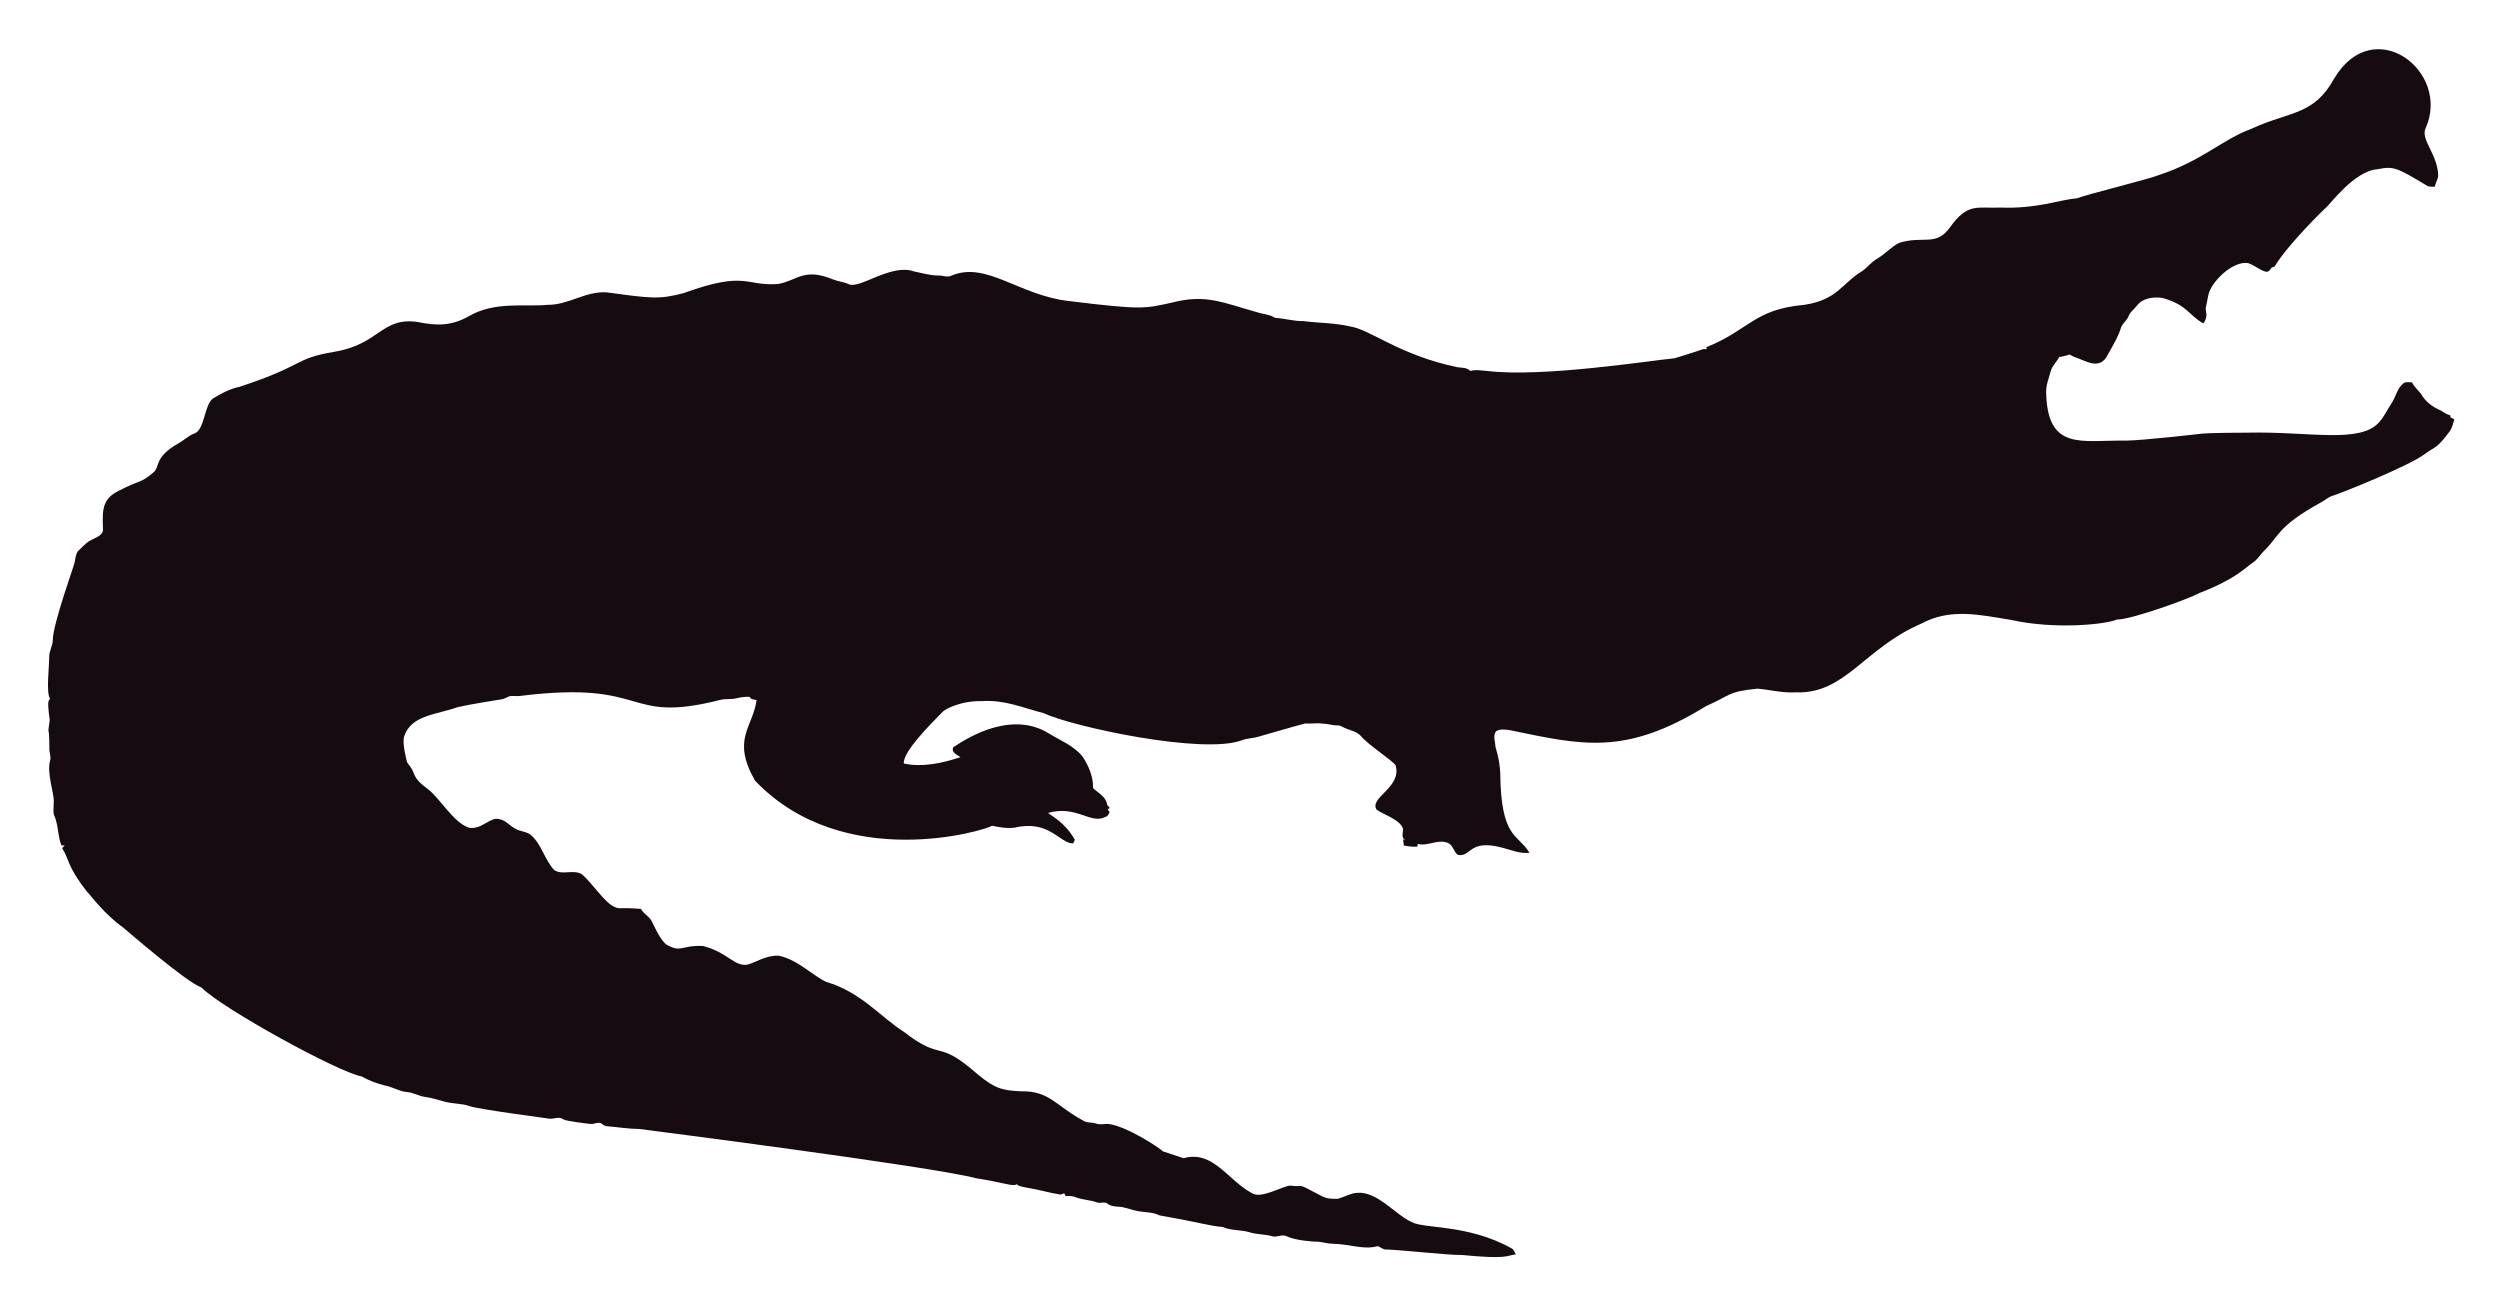
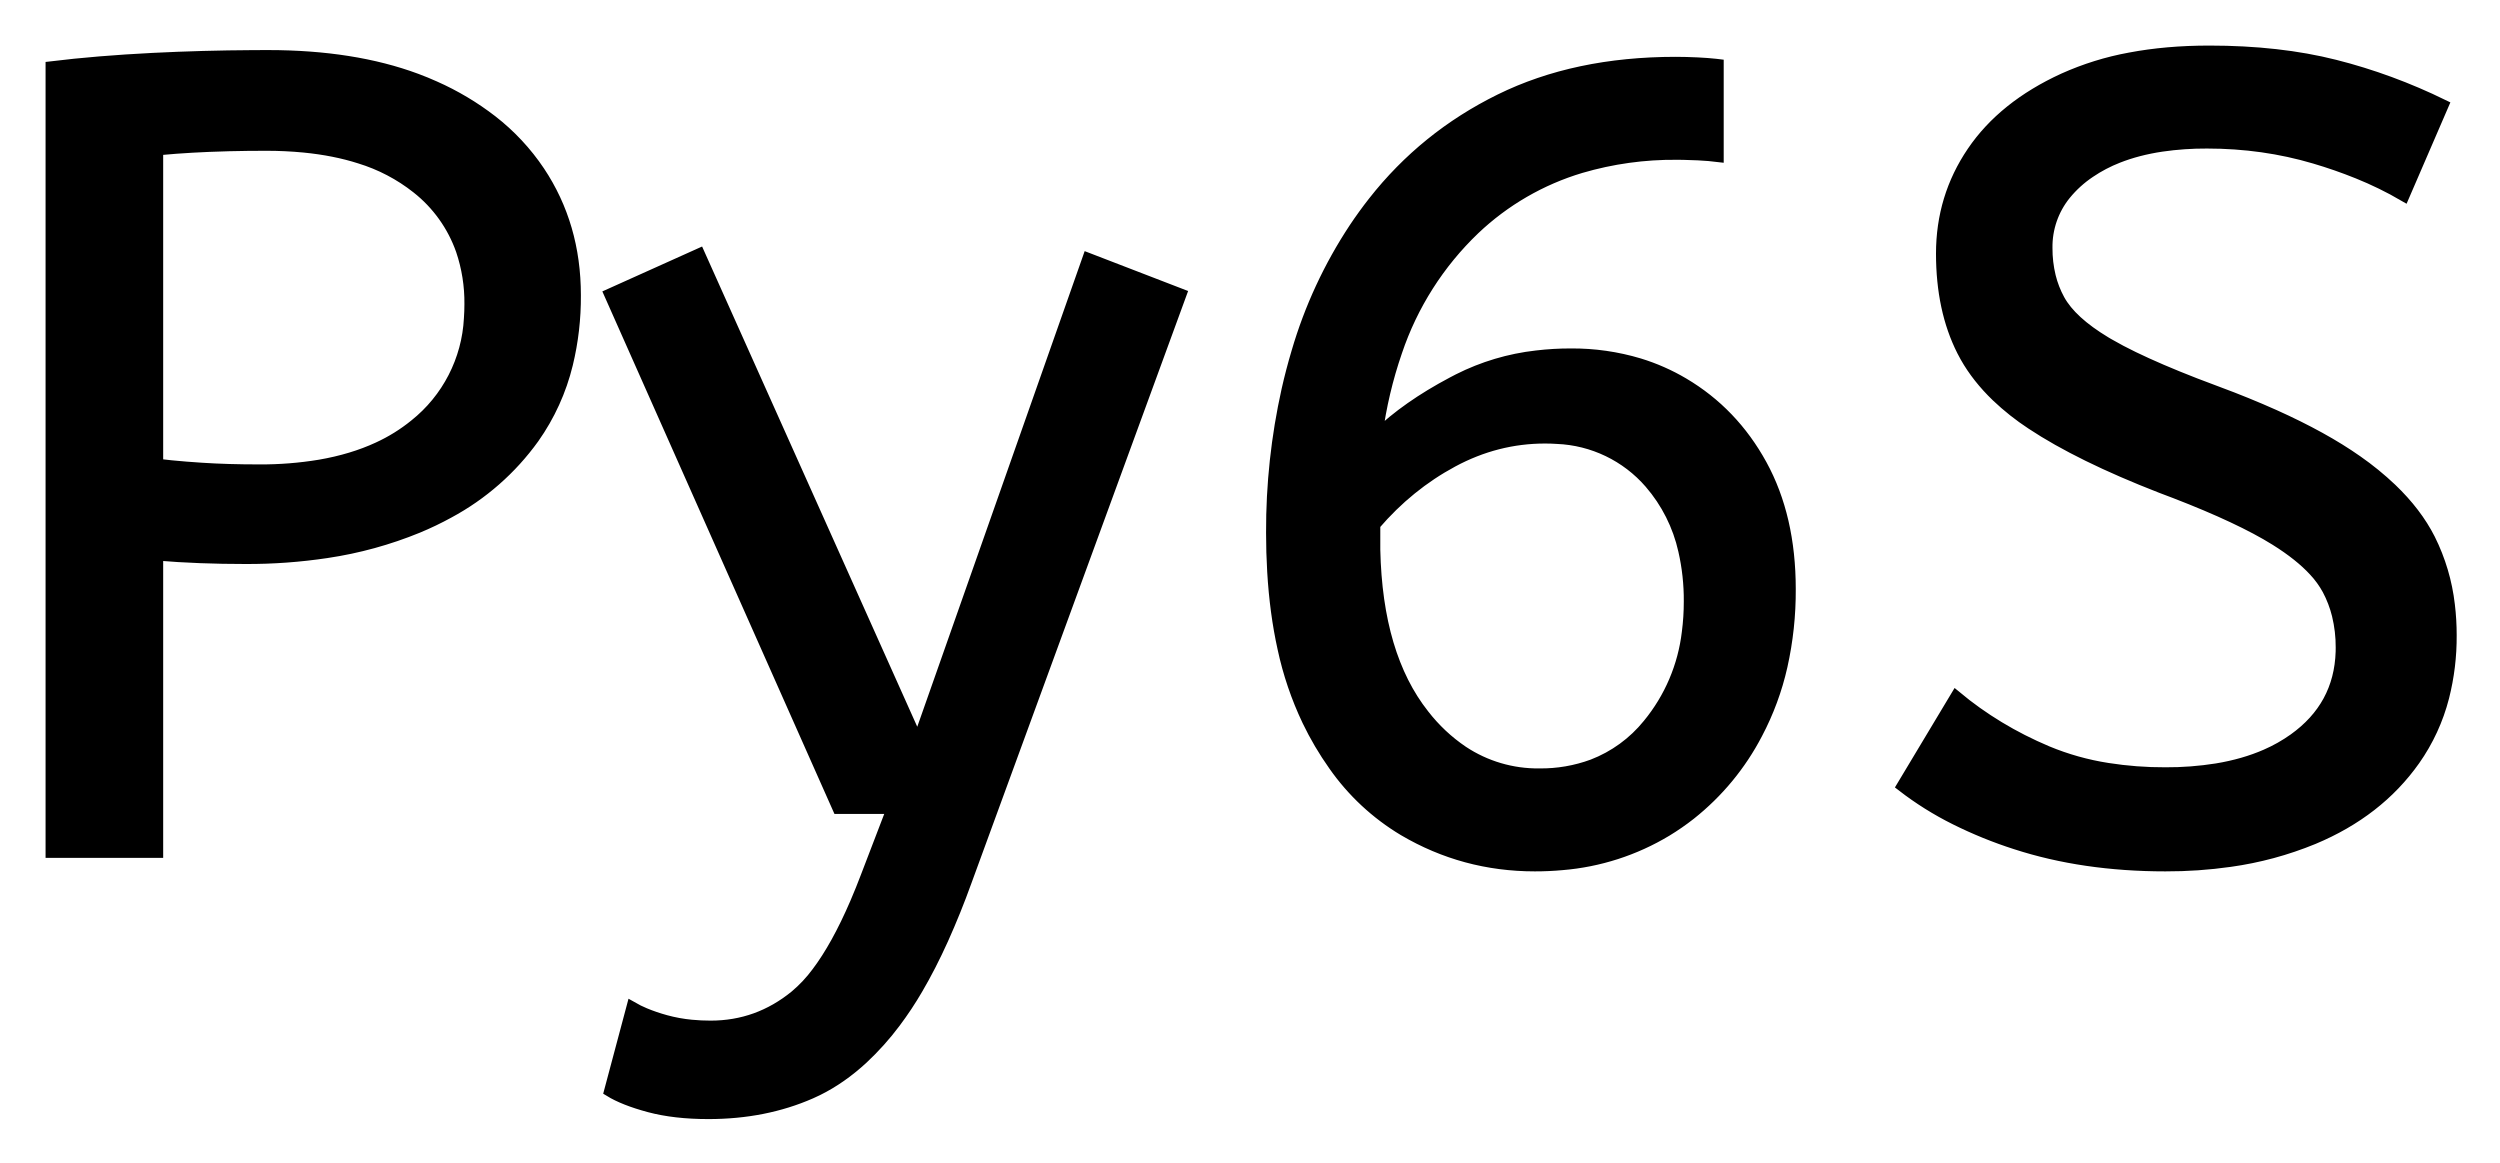
- <svg xmlns="http://www.w3.org/2000/svg" role="img" viewBox="-18.65 -23.65 2659.80 1387.30">
-   <path fill="#160B10" d="M2562.057 112.664c-5.93 12.226 13.089 27.649 13.408 51.328-.967 3.791-2.837 7.289-3.816 11.093-2.417-.267-4.923.089-7.226-.636-33.512-20.05-36.245-21.483-53.631-18.038-24.88 1.775-51.012 38.147-54.547 40.579-1 .685-40.963 39.485-54.967 62.993-1.056.331-2.086.661-3.078 1.005-1.45 2.188-3.295 5.317-6.386 4.363-6.755-1.794-12.047-7.022-18.687-9.083-14.172-2.325-33.569 14.577-40.185 28.126-2.76 5.432-2.862 11.614-4.401 17.415-2.078 5.918 3.558 9.203-2.964 18.611-15.758-8.651-16.89-19.671-43.645-27.108-9.541-1.323-21.002.025-27.146 8.345-2.9 3.956-7.454 6.64-8.994 11.487-1.705 4.223-5.788 6.857-7.569 10.978-3.219 10.775-9.274 20.417-14.705 30.186-7.484 15.043-21.458 7.113-29.639 3.893-3.549-1.501-7.378-2.404-10.482-4.745-3.613 1.31-7.378 2.124-11.131 2.799-2.9 5.19-7.62 9.362-9.184 15.252-1.972 7.442-5.139 14.807-4.771 22.656 1.426 62.435 37.744 50.23 84.657 50.985 18.427-.238 76.659-6.917 77.661-7.06 10.315-1.512 51.103-1.387 52.104-1.425 64.718-1.507 119.253 12.017 139.725-10.991 5.622-6.144 8.955-13.878 13.598-20.735 4.617-7.073 5.915-16.893 13.662-21.562 2.519-.687 5.19-.305 7.81-.242 2.481 5.406 7.582 8.854 10.609 13.891 4.503 7.467 12.047 12.632 19.921 16.041 3.269 1.794 6.144 4.389 9.999 4.936.166.852.369 1.705.598 2.57 1.259.611 2.519 1.208 3.854 1.819-1.196 4.325-2.073 8.854-4.681 12.606-14.981 20.134-15.737 16.079-26.561 24.297-16.513 12.73-90.704 42.38-97.937 44.421-4.63 1.259-8.078 4.719-12.199 6.907-47.689 26.034-44.914 36.755-61.276 51.99-3.969 4.096-6.856 9.273-11.754 12.403-6.886 4.248-16.845 16.908-56.76 32.26-10.994 6.222-73.381 28.559-87.544 28.177-12.182 5.289-66.295 10.873-113.113.394-34.047-5.52-64.247-12.539-95.05 3.905-61.045 26.219-81.054 75.205-133.67 73.195-13.739.903-27.159-2.684-40.745-3.943-32.756 3.396-26.951 6.432-54.687 18.547-86.536 53.421-132.198 41.426-208.888 25.607-4.859-.636-10.304-1.616-14.68 1.259-3.511 4.999-.687 11.232-.509 16.804 2.76 8.879 4.605 18.076 5.037 27.388.678 70.703 18.876 64.615 31.064 85.038-10.38 1.31-20.137-3.346-30.008-5.724-35.054-8.942-31.959 10.974-46.367 7.887-4.376-3.651-5.076-10.864-10.94-12.886-10.482-3.893-20.875 4.033-31.37 1.285-.165.725-.483 2.163-.649 2.875-4.834.432-9.592-.331-14.311-1.196-.153-2.201-.407-4.401-.751-6.551.7.127 2.112.382 2.824.509-5.368-1.387-2.926-7.48-2.862-11.411-2.581-10.171-21.93-15.743-28.266-20.735-7.896-13.101 27.192-23.356 20.29-47.143-4.808-6.385-29.888-22.164-37.17-31.395-4.783-5.063-12.047-5.813-18.013-8.815-1.972-.827-3.791-2.315-6.017-2.239-5.597.191-10.965-1.781-16.537-1.908-6.208-.878-12.441.318-18.661-.076-6.376 1.51-49.471 13.993-49.471 13.993-5.775 1.781-11.97 1.603-17.631 3.791-41.153 15.671-180.401-14.399-211.051-28.838-22.477-5.819-41.27-14.396-65.945-12.772-23.033-.496-39.521 9.215-41.101 11.08-14.156 14.382-42.805 43.009-41.597 55.297 9.881 2.049 27.067 4.244 60.297-6.755-3.6-2.633-10.164-4.859-7.683-10.52 30.91-20.96 69.478-34.528 101.385-14.896 12.454 7.683 26.879 13.128 36.241 24.907 6.449 9.897 11.461 21.384 11.08 33.43 5.483 5.19 14.184 9.464 14.96 17.771.954 1.132 1.883 2.239 2.9 3.371-.56.344-1.679 1.03-2.251 1.361.674 1.081 1.336 2.15 2.022 3.244-1.157 2.112-2.252 4.643-4.923 5.037-15.167 7.923-30.412-12.885-60.589-4.414 4.515 3.914 17.957 10.035 28.495 28.596-.623 1.285-1.221 2.582-1.781 3.893-14.581-.066-25.26-25.439-62.103-16.83-8.065 1.081-16.27-.28-24.119-2.048-5.689 4.616-157.704 51.097-252.241-47.919-25.462-44.516-2.105-56.742 1.616-85.776-2.646-.598-6.259-.445-7.429-3.447-4.834-.216-9.63.547-14.311 1.666-5.343 1.336-10.927.254-16.283 1.527-104.921 26.598-73.475-21.586-213.976-4.058-3.638.483-7.327-.471-10.927.267-2.722 1.043-5.203 2.786-8.129 3.244-1.005.139-35.568 5.632-46.749 8.332-23.248 8.245-49.669 8.494-57.027 31.013-2.544 7.127 2.495 25.23 2.659 26.23.509 2.748 2.964 4.529 4.274 6.907 5.125 7.002 1.576 10.814 17.186 22.287 13.483 9.569 27.903 36.42 44.764 41.877 13.652 2.389 22.508-11.842 32.107-9.146 7.022 1.107 11.334 7.276 17.415 10.317 5.356 3.193 12.365 2.633 17.033 7.162 11.029 10.189 14.018 26.078 24.284 36.878 8.765 5.47 19.972-.979 28.965 4.071 11.309 9.233 25.045 31.634 35.809 35.287 4.836 2.294 4.589-.02 27.477 1.832 2.226 4.796 7.327 7.085 10.253 11.347 2.611 3.387 8.633 20.294 16.715 26.574 16.075 9.185 15.426.491 38.875 1.488 26.056 6.667 32.977 21.713 46.774 19.997 8.688-1.942 19.833-10.206 33.646-9.68 20.419 4.043 37.013 21.857 50.896 27.986 36.199 10.4 58.502 37.92 82.062 52.817 43.011 33.213 34.403 6.396 79.034 45.566 18.208 15.125 26.246 17.04 45.986 17.936 30.318-.751 37.93 16.193 65.525 30.81 4.134 3.155 9.541 1.844 14.196 3.498 4.147 1.463 8.51.394 12.772.369 18.974 1.87 55.059 25.539 58.465 29.232 7.353 2.353 14.667 4.91 22.02 7.276 31.527-8.837 46.862 23.524 72.916 37.323 9.817 6.052 31.604-7.299 40.338-8.179 17.829 2.357 3.781-4.531 33.392 11.016 5.241 3.066 11.589 3.218 17.504 3.028 6.869-1.921 13.204-5.852 20.48-6.348 21.245-1.942 41.314 23.767 57.816 30.975 12.756 7.578 60.29 2.089 106.638 28.189 2.366 1.298 3.155 4.007 4.3 6.284-10.435 1.423-8.676 5.392-56.964.7-16.115.199-61.486-5.252-82.52-5.953-2.824-.572-4.91-3.04-7.772-3.397-15.269 4.072-27.792-2.198-48.492-2.671-5.546-.102-10.825-2.201-16.359-2.162-2.762-.015-21.848-1.008-32.323-6.004-4.758-1.972-9.668 1.654-14.476.293-7.747-2.315-16.003-1.781-23.737-4.121-9.541-3.104-20.277-1.692-29.41-5.865-12.12-.691-23.98-4.714-66.899-12.25-6.984-3.625-14.985-3.091-22.516-4.49-7.416-1.145-14.324-4.643-21.892-4.821-3.727-.204-7.632-.649-10.698-2.939-3.206-2.951-7.645-.127-11.334-1.539-7.531-2.798-15.774-2.646-23.203-5.712-3.282-1.298-6.844-1.17-10.278-1.081-.394-.763-1.183-2.264-1.577-3.015-1.285.636-2.608 1.119-3.982 1.45-12.263-1.87-24.131-5.674-36.394-7.467-3.46-.903-7.404-1.005-10.113-3.6-3.831 2.97-12.398-1.54-43.747-6.411-46.335-12.483-357.594-52.295-357.594-52.295-11.716-.14-23.317-2.023-34.982-3.015-2.442-.127-4.211-1.844-6.068-3.18-3.753-1.387-7.467 1.336-11.271.789-2.02-.195-26.027-2.946-28.838-4.923-4.592-3.587-10.278.216-15.367-.738-2.203-.387-74.203-9.818-84.135-13.242-8.243-2.989-17.224-2.379-25.658-4.529-7.162-1.895-14.209-4.274-21.574-5.254-6.92-.878-13.001-4.923-20.035-5.266-8.319-.878-15.443-5.826-23.648-7.073-8.256-2.252-16.448-5.037-23.775-9.49-23.552-3.584-149.518-72.739-170.649-94.63-16.013-5.37-81.914-62.745-82.914-63.439-21.039-15.096-34.147-33.758-38.964-38.595-21.778-27.726-18.854-34.892-26.396-46.215.916-1.018 1.832-2.01 2.748-3.015-1.145.038-2.29.076-3.435.14-3.651-8.676-3.18-18.28-6.042-27.172-2.062-7.913-2.975-1.701-2.175-19.526.634-7.664-7.675-30.697-3.931-43.518 1.348-4.16-.814-8.281-.751-12.454.068-28.882-2.418-11.02.394-30.657-3.041-22.85-1.09-20.042.305-22.719-4.294-7.378-.844-32.606-.89-44.586-.025-6.246 3.714-11.741 3.867-17.962 0-16.859 22.775-79.378 23.076-82.113 1.056-4.198 1.043-9.032 3.778-12.568 4.338-3.74 7.874-8.485 13.052-11.169 4.745-2.913 11.411-4.172 13.471-10.088.043-16.362-3.503-32.575 15.532-42.157 25.219-13.344 23.115-7.424 38.34-20.379 6.931-5.754.059-15.764 26.434-30.772 5.915-3.129 10.622-8.281 17.046-10.507 11.015-3.661 10.497-31.892 20.099-37.437 8.612-5.33 17.796-10.113 27.795-12.148 71.433-23.584 56.818-29.805 100.939-37.31 48.019-7.907 49.805-36.895 88.244-31.777 19.858 4.163 35.994 4.605 54.61-5.953 27.665-16.35 60.97-9.859 83.919-12.212 22.172.42 41.279-15.29 63.693-13.191 46.138 6.272 54.878 7.691 80.993.738 67.442-24.31 65.094-7.128 100.634-9.706 20.946-3.875 27.233-17.596 58.388-4.91 5.368 2.188 11.283 2.595 16.575 5.025 11.553 5.818 45.215-22.204 69.43-13.535 8.676 1.717 17.262 4.401 26.205 4.401 4.49-.216 9.083 2.252 13.446.293 37.015-16.156 72.304 20.872 125.096 26.815 80.305 9.923 81.3 7.845 110.289 1.603 36.266-9.336 54.189.413 92.111 10.902 5.775 1.717 12.11 1.984 17.237 5.47 10.075.458 19.844 3.638 29.983 3.396 16.588 2.163 33.506 1.819 49.853 5.686 21.982 3.418 52.115 30.498 114.347 43.441 4.681.572 9.999.28 13.586 3.956 5.864-1.844 12.047-.267 18.038-.025 59.148 7.176 174.934-11.359 199.106-13.471 9.82-3.218 19.819-5.966 29.576-9.452 1.488-.674 3.155-.356 4.758-.229-.115-.522-.356-1.577-.483-2.099 45.944-18.548 50.589-40.213 103.827-45.057 35.891-5.17 40.645-23.282 61.836-35.809 5.712-3.969 9.897-9.808 16.028-13.281 8.408-4.872 14.82-12.555 23.559-16.931 25.605-7.944 38.867 4.305 53.847-16.257 19.089-26.933 29.276-20.168 53.605-21.256 38.819 1.522 63.061-8.345 81.948-9.935 11.484-4.495 77.877-20.69 87.061-24.742 45.297-14.857 67.746-37.884 97.505-48.848 42.187-19.404 67.008-14.225 88.74-53.694 41.891-70.568 124.443-7.946 97.366 52.7z" />
+ <svg xmlns="http://www.w3.org/2000/svg" role="img" viewBox="-4.52 -4.52 222.04 103.29">
+   <path d="M164.4 65.3l4.8-8q3.6 3 8.1 4.9a23.348 23.348 0 0 0 5.37 1.51 32.118 32.118 0 0 0 5.13.39 27.981 27.981 0 0 0 4.547-.346q2.423-.4 4.384-1.26A13.701 13.701 0 0 0 199.2 61.1q4.048-2.891 4.195-7.734A12.116 12.116 0 0 0 203.4 53a11.94 11.94 0 0 0-.337-2.893 9.816 9.816 0 0 0-.863-2.257 8.097 8.097 0 0 0-1.2-1.656q-1.27-1.381-3.416-2.723a25.81 25.81 0 0 0-.034-.021q-3.116-1.942-8.885-4.17a118.584 118.584 0 0 0-1.265-.48q-7.2-2.8-11.5-5.65a21.931 21.931 0 0 1-3.089-2.447q-1.717-1.65-2.773-3.515a13.303 13.303 0 0 1-.288-.538Q167.9 23 167.9 18t2.75-9.05q2.75-4.05 8.1-6.5a25.558 25.558 0 0 1 5.9-1.835Q187.893 0 191.7 0q6.2 0 11.15 1.25t9.65 3.55l-3.5 8.1a31.496 31.496 0 0 0-4.126-2.019 41.686 41.686 0 0 0-3.824-1.331Q196.5 8.2 191.5 8.2a27.187 27.187 0 0 0-4.03.28q-2.132.32-3.87 1.007a12.616 12.616 0 0 0-2.5 1.313 9.902 9.902 0 0 0-2.163 1.965A7.359 7.359 0 0 0 177.3 17.5a10.464 10.464 0 0 0 .292 2.522 8.562 8.562 0 0 0 .808 2.078q1.056 1.919 4.091 3.747a23.503 23.503 0 0 0 .259.153 33.003 33.003 0 0 0 2.216 1.172q2.269 1.103 5.48 2.351a130.016 130.016 0 0 0 2.054.777 81.228 81.228 0 0 1 4.978 2.029q4.386 1.971 7.372 4.071a26.044 26.044 0 0 1 3.04 2.478q2.223 2.128 3.41 4.472a17.579 17.579 0 0 1 1.741 5.863 22.155 22.155 0 0 1 .159 2.687 21.71 21.71 0 0 1-.667 5.501A17.105 17.105 0 0 1 209.95 63q-3.25 4.6-9 7a30.521 30.521 0 0 1-7.41 2.004 40.027 40.027 0 0 1-5.74.396q-7.3 0-13.3-1.95a38.206 38.206 0 0 1-5.367-2.182A28.433 28.433 0 0 1 164.4 65.3zM49.6 92.4l2-7.5a9.908 9.908 0 0 0 1.165.574q.823.345 1.835.626a13.514 13.514 0 0 0 2.279.418 17.358 17.358 0 0 0 1.721.082q4.2 0 7.5-2.7a12.003 12.003 0 0 0 1.933-2.061q1.748-2.311 3.408-6.164A58.58 58.58 0 0 0 72.4 73.3l2.3-6h-4.8L49.6 21.6l8-3.6L77 61.3l15.1-42.9 8.3 3.2-19.1 52.2a71.728 71.728 0 0 1-2.053 5.087q-1.102 2.439-2.269 4.427A30.86 30.86 0 0 1 75 86.3a24.268 24.268 0 0 1-2.878 3.211q-1.914 1.768-4.017 2.807a14.737 14.737 0 0 1-.605.282q-4.1 1.8-9.1 1.8-3 0-5.25-.6t-3.55-1.4zm98.5-91.2v8.2q-.8-.1-1.8-.15a40.076 40.076 0 0 0-1.328-.045 34.119 34.119 0 0 0-.572-.005 29.284 29.284 0 0 0-8.512 1.184 23.482 23.482 0 0 0-9.438 5.466 26.884 26.884 0 0 0-6.906 10.86 37.941 37.941 0 0 0-1.744 7.39q2.622-2.528 6.648-4.662a42.254 42.254 0 0 1 .552-.288 20.497 20.497 0 0 1 6.945-2.072A25.578 25.578 0 0 1 135 26.9a20.631 20.631 0 0 1 6.074.869A18.128 18.128 0 0 1 145 29.5q4.4 2.6 6.95 7.25t2.55 11.05a30.622 30.622 0 0 1-.735 6.85 24.26 24.26 0 0 1-2.215 6 22.279 22.279 0 0 1-5.922 7.177A21.642 21.642 0 0 1 143.5 69.3a21.377 21.377 0 0 1-9.278 2.991 26.436 26.436 0 0 1-2.422.109q-6.3 0-11.65-3.15a20.258 20.258 0 0 1-6.218-5.79 27.251 27.251 0 0 1-2.332-3.96 29.191 29.191 0 0 1-2.188-6.445q-.696-3.144-.913-6.812a58.177 58.177 0 0 1-.099-3.443 57.323 57.323 0 0 1 1.373-12.701 51.807 51.807 0 0 1 .877-3.349 40.567 40.567 0 0 1 5.11-11.017 37.643 37.643 0 0 1 1.69-2.333Q122 7.6 128.7 4.3T144.3 1q.9 0 1.95.05a30.488 30.488 0 0 1 .871.054q.397.03.749.069a17.166 17.166 0 0 1 .23.027zM9.5 71.2H0V1.4Q4.1.9 9.05.65a200.806 200.806 0 0 1 8.93-.246A221.966 221.966 0 0 1 19.3.4q7.57 0 13.172 2.082a26.011 26.011 0 0 1 1.628.668 24.606 24.606 0 0 1 5.082 3.029A19.374 19.374 0 0 1 43.4 10.7q3.2 4.8 3.2 11a25.258 25.258 0 0 1-.708 6.122A19.268 19.268 0 0 1 42.9 34.4a22.312 22.312 0 0 1-7.551 6.63 28.065 28.065 0 0 1-2.749 1.32 34.774 34.774 0 0 1-8.089 2.224 47.194 47.194 0 0 1-7.211.526q-4.2 0-7.8-.3v26.4zm0-62.4v27.9q1.1.138 2.531.252a96.255 96.255 0 0 0 1.369.098q2.3.15 5.1.15a31.831 31.831 0 0 0 5.38-.425q2.879-.495 5.183-1.564A15.221 15.221 0 0 0 32.3 33.2a12.896 12.896 0 0 0 4.855-9.442A17.32 17.32 0 0 0 37.2 22.5a14.452 14.452 0 0 0-.761-4.793A12.136 12.136 0 0 0 32.5 12.2a15.462 15.462 0 0 0-5.081-2.663q-2.226-.711-4.919-.977a34.58 34.58 0 0 0-3.4-.16 131.125 131.125 0 0 0-3.258.039A109.939 109.939 0 0 0 14 8.5a91.274 91.274 0 0 0-2.883.164A75.041 75.041 0 0 0 9.5 8.8zm108.1 33.3v2.2q.2 9.4 4.35 14.65a14.986 14.986 0 0 0 3.463 3.25 12.026 12.026 0 0 0 6.787 2 13.23 13.23 0 0 0 4.722-.812 11.758 11.758 0 0 0 4.928-3.588 15.717 15.717 0 0 0 3.475-8.157 20.926 20.926 0 0 0 .175-2.743 19.676 19.676 0 0 0-.492-4.523A13.684 13.684 0 0 0 142 38.4a11.516 11.516 0 0 0-8.233-3.965 15.928 15.928 0 0 0-1.067-.035q-4.3 0-8.2 2.1-3.9 2.1-6.9 5.6z" vector-effect="non-scaling-stroke" fill="#000" fill-rule="evenodd" stroke="#000" stroke-linecap="round" stroke-width=".25mm" />
</svg>
